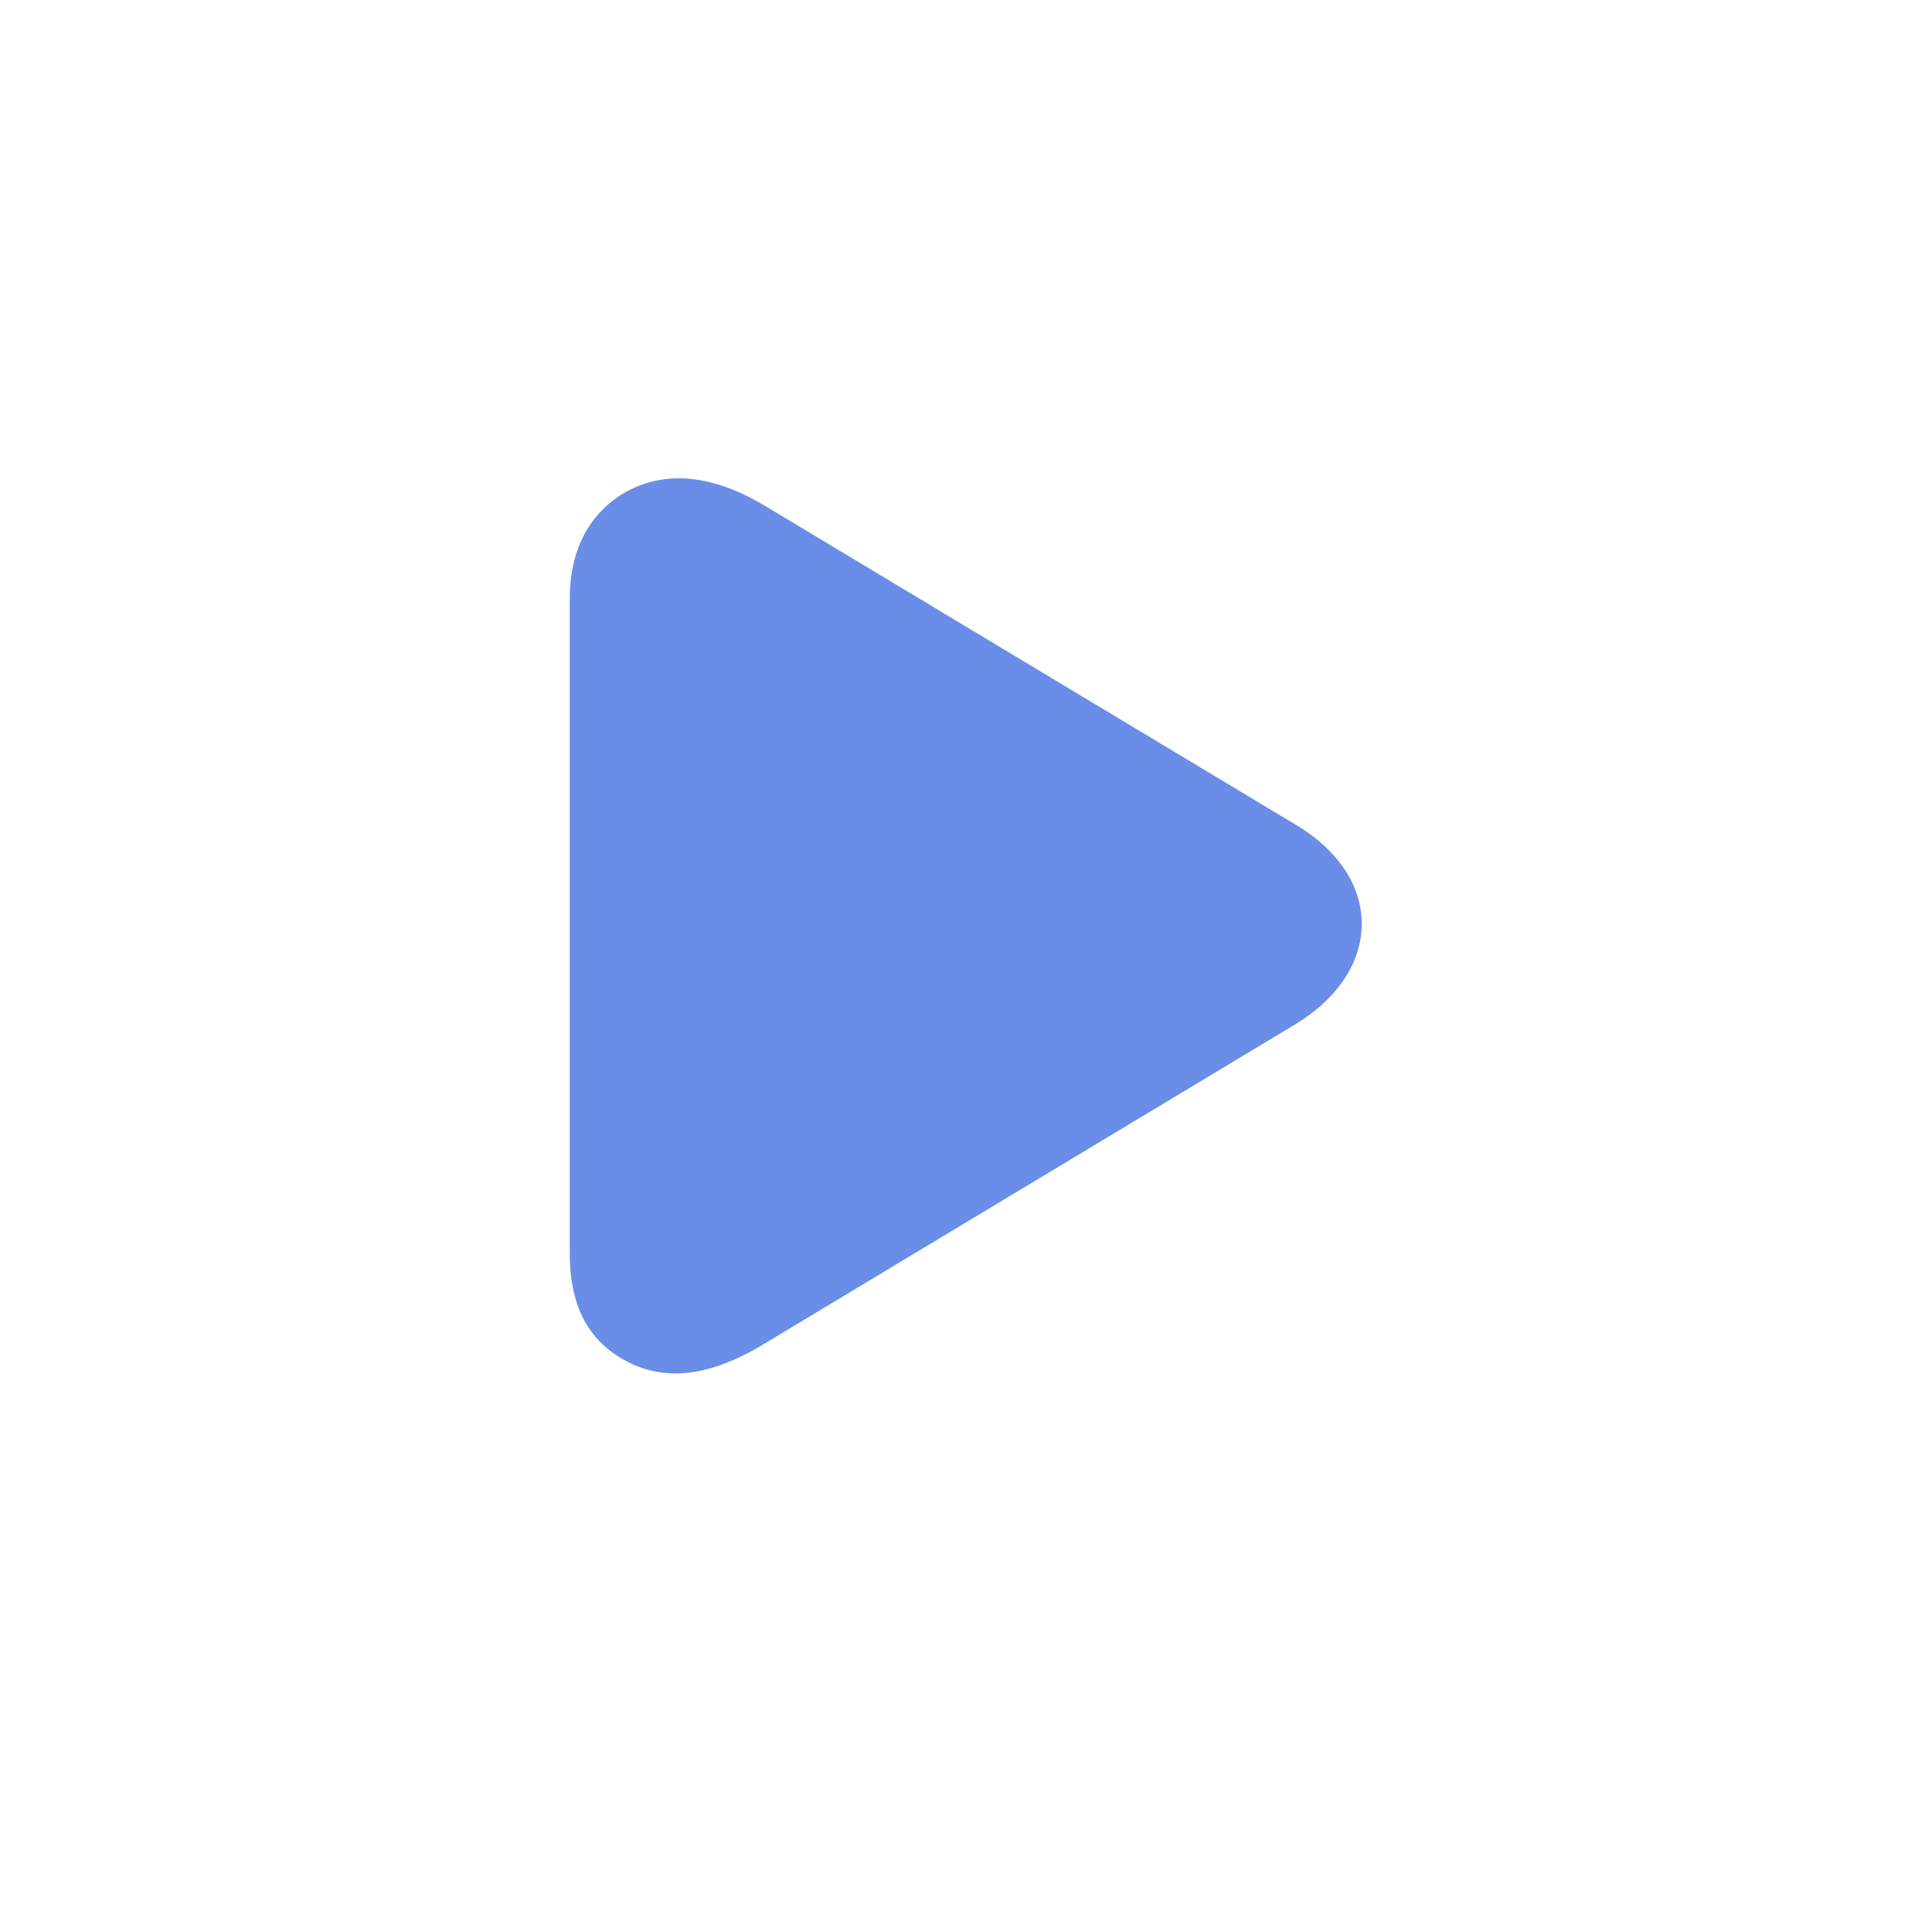
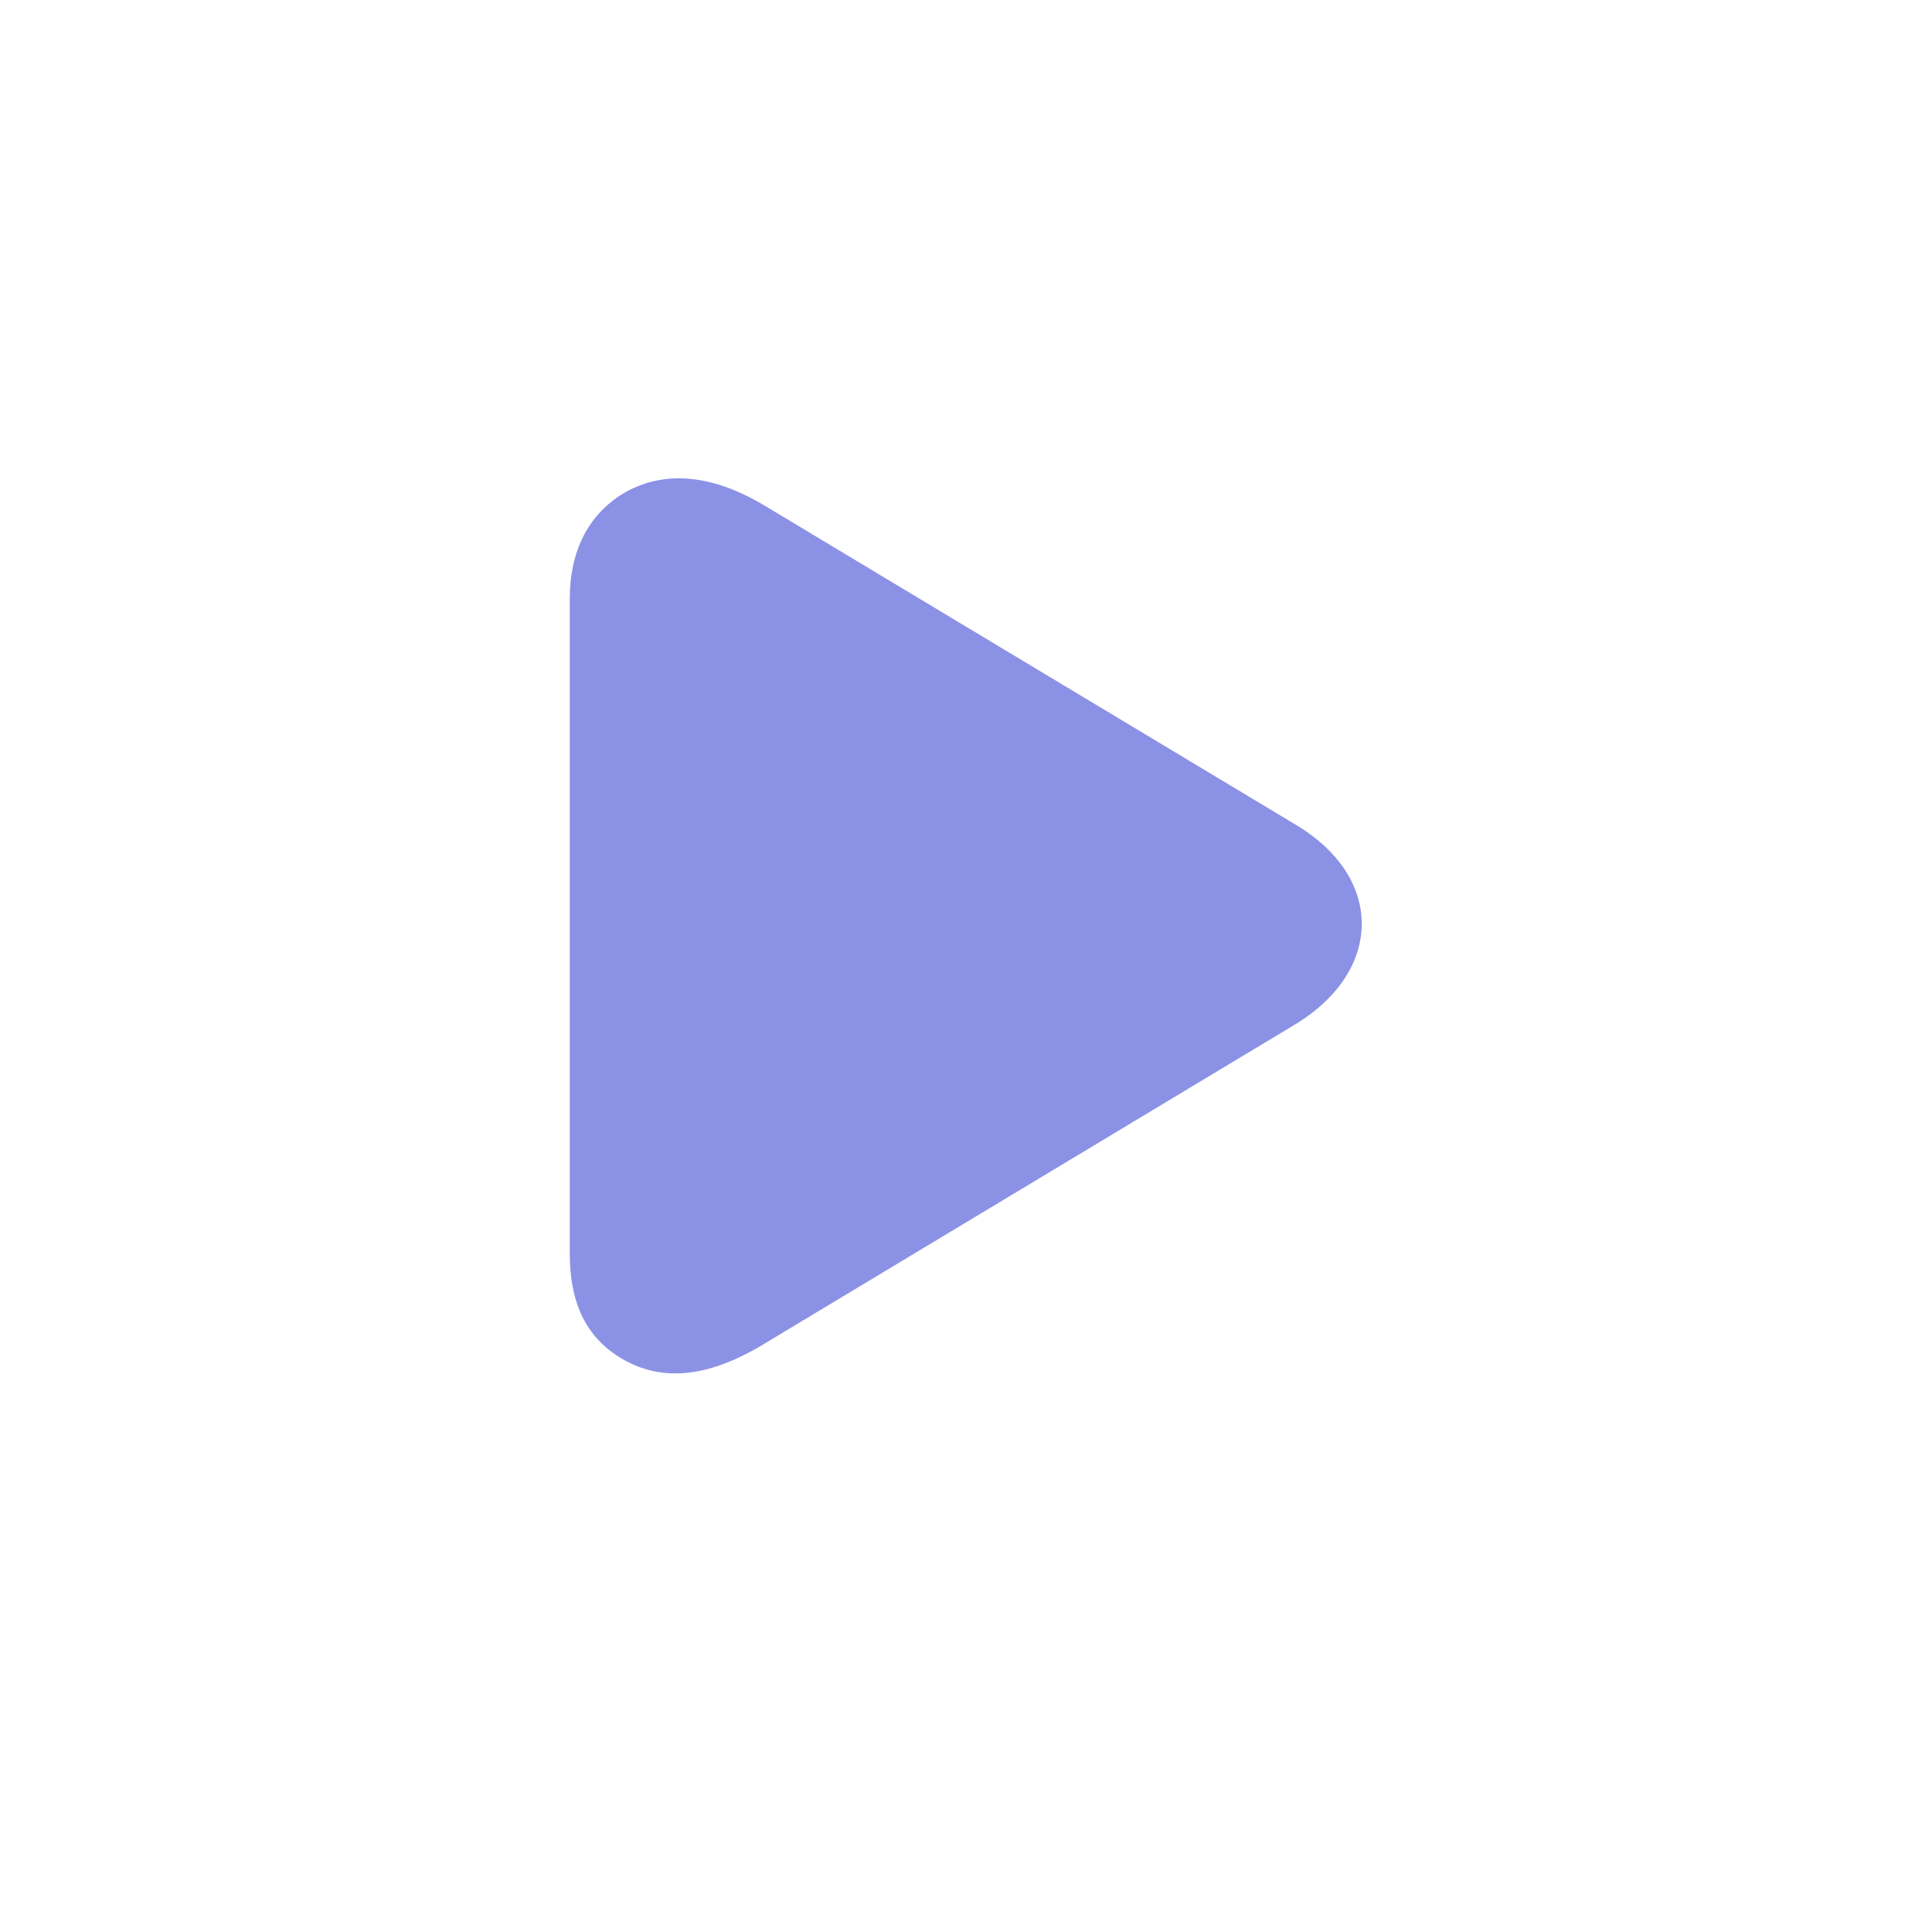
- <svg xmlns="http://www.w3.org/2000/svg" fill="none" version="1.1" width="100" height="100" viewBox="0 0 100 100">
-   <defs>
-     <clipPath id="master_svg0_1_212">
-       <rect x="0" y="0" width="100" height="100" rx="0" />
-     </clipPath>
-   </defs>
-   <g clip-path="url(#master_svg0_1_212)">
-     <g>
-       <path d="M39.672,26.228L67.161,42.744C71.686,45.515,71.516,50.267,67.105,52.982L39.276,69.724C37.014,71.025,34.469,71.76,32.036,70.233C30.057,68.989,29.491,67.009,29.491,64.86L29.491,30.979C29.491,28.83,30.226,26.85,32.15,25.606C34.638,24.079,37.353,24.814,39.672,26.228Z" fill="#6A8EE7" fill-opacity="1" style="mix-blend-mode:passthrough" />
-     </g>
+ <svg xmlns="http://www.w3.org/2000/svg" viewBox="0 0 100 100">
+   <g>
+     <path d="M39.672,26.228L67.161,42.744C71.686,45.515,71.516,50.267,67.105,52.982L39.276,69.724C37.014,71.025,34.469,71.76,32.036,70.233C30.057,68.989,29.491,67.009,29.491,64.86L29.491,30.979C29.491,28.83,30.226,26.85,32.15,25.606C34.638,24.079,37.353,24.814,39.672,26.228Z" fill="#8B92E5" />
  </g>
</svg>
